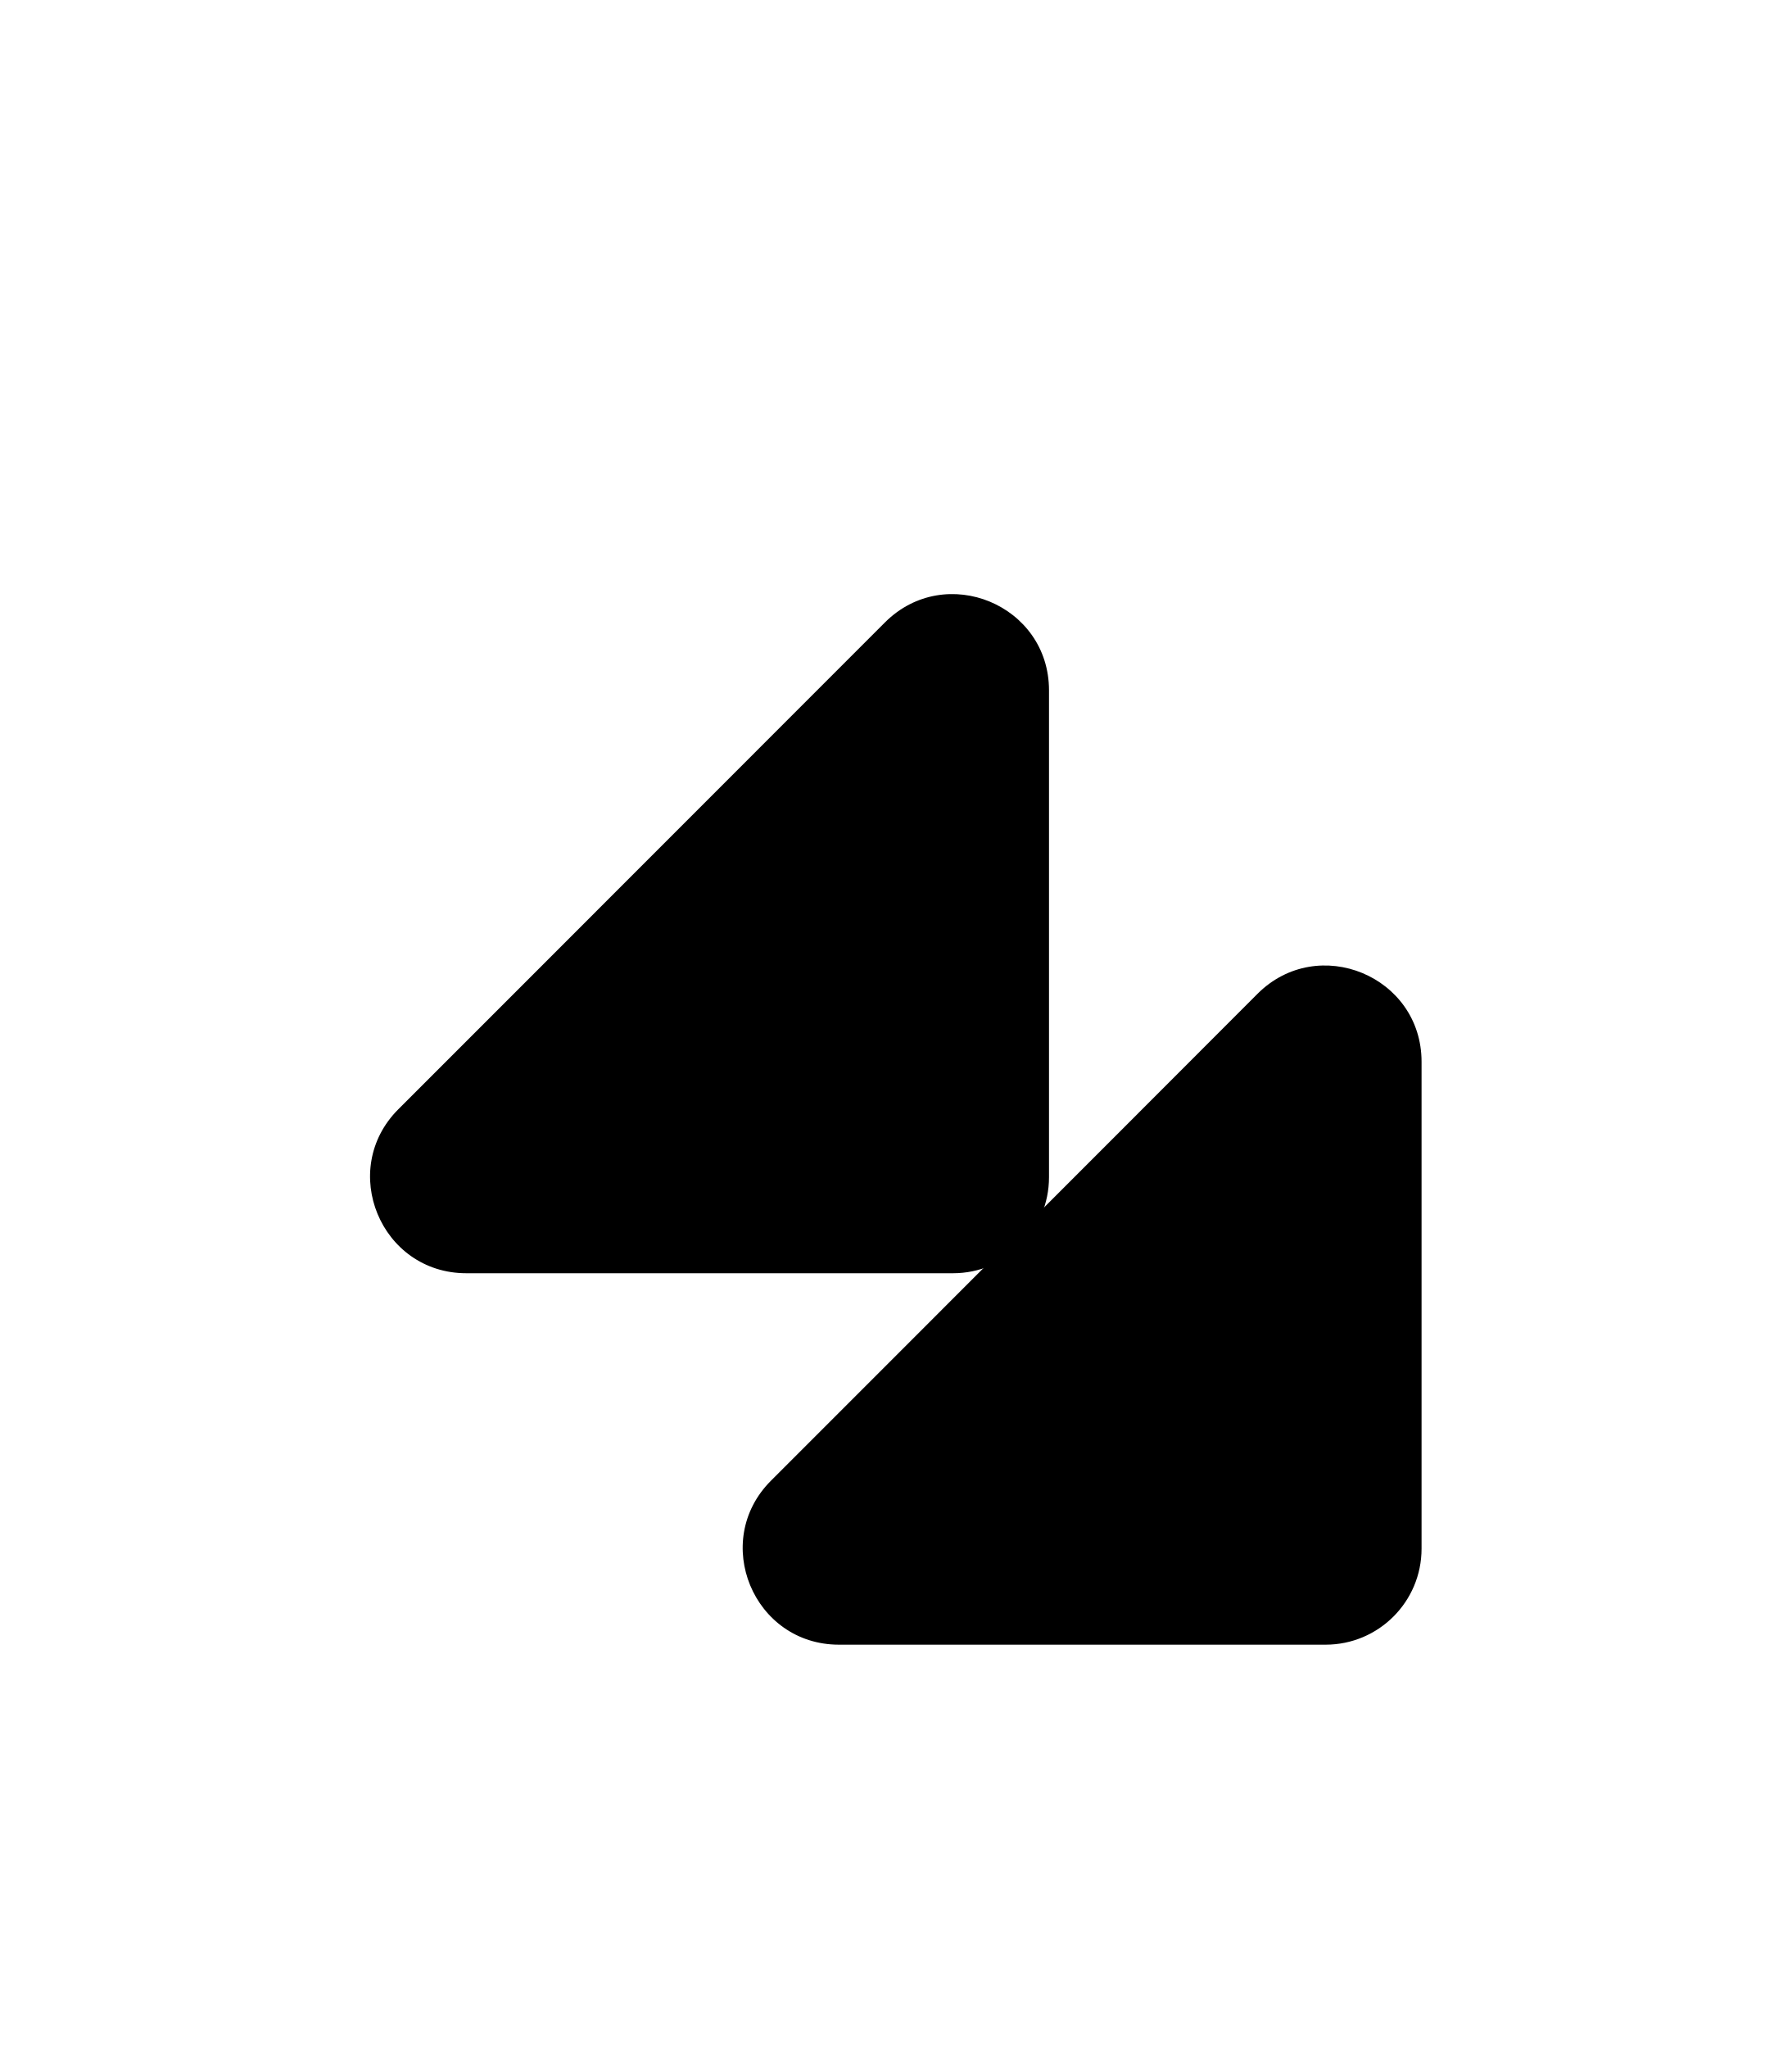
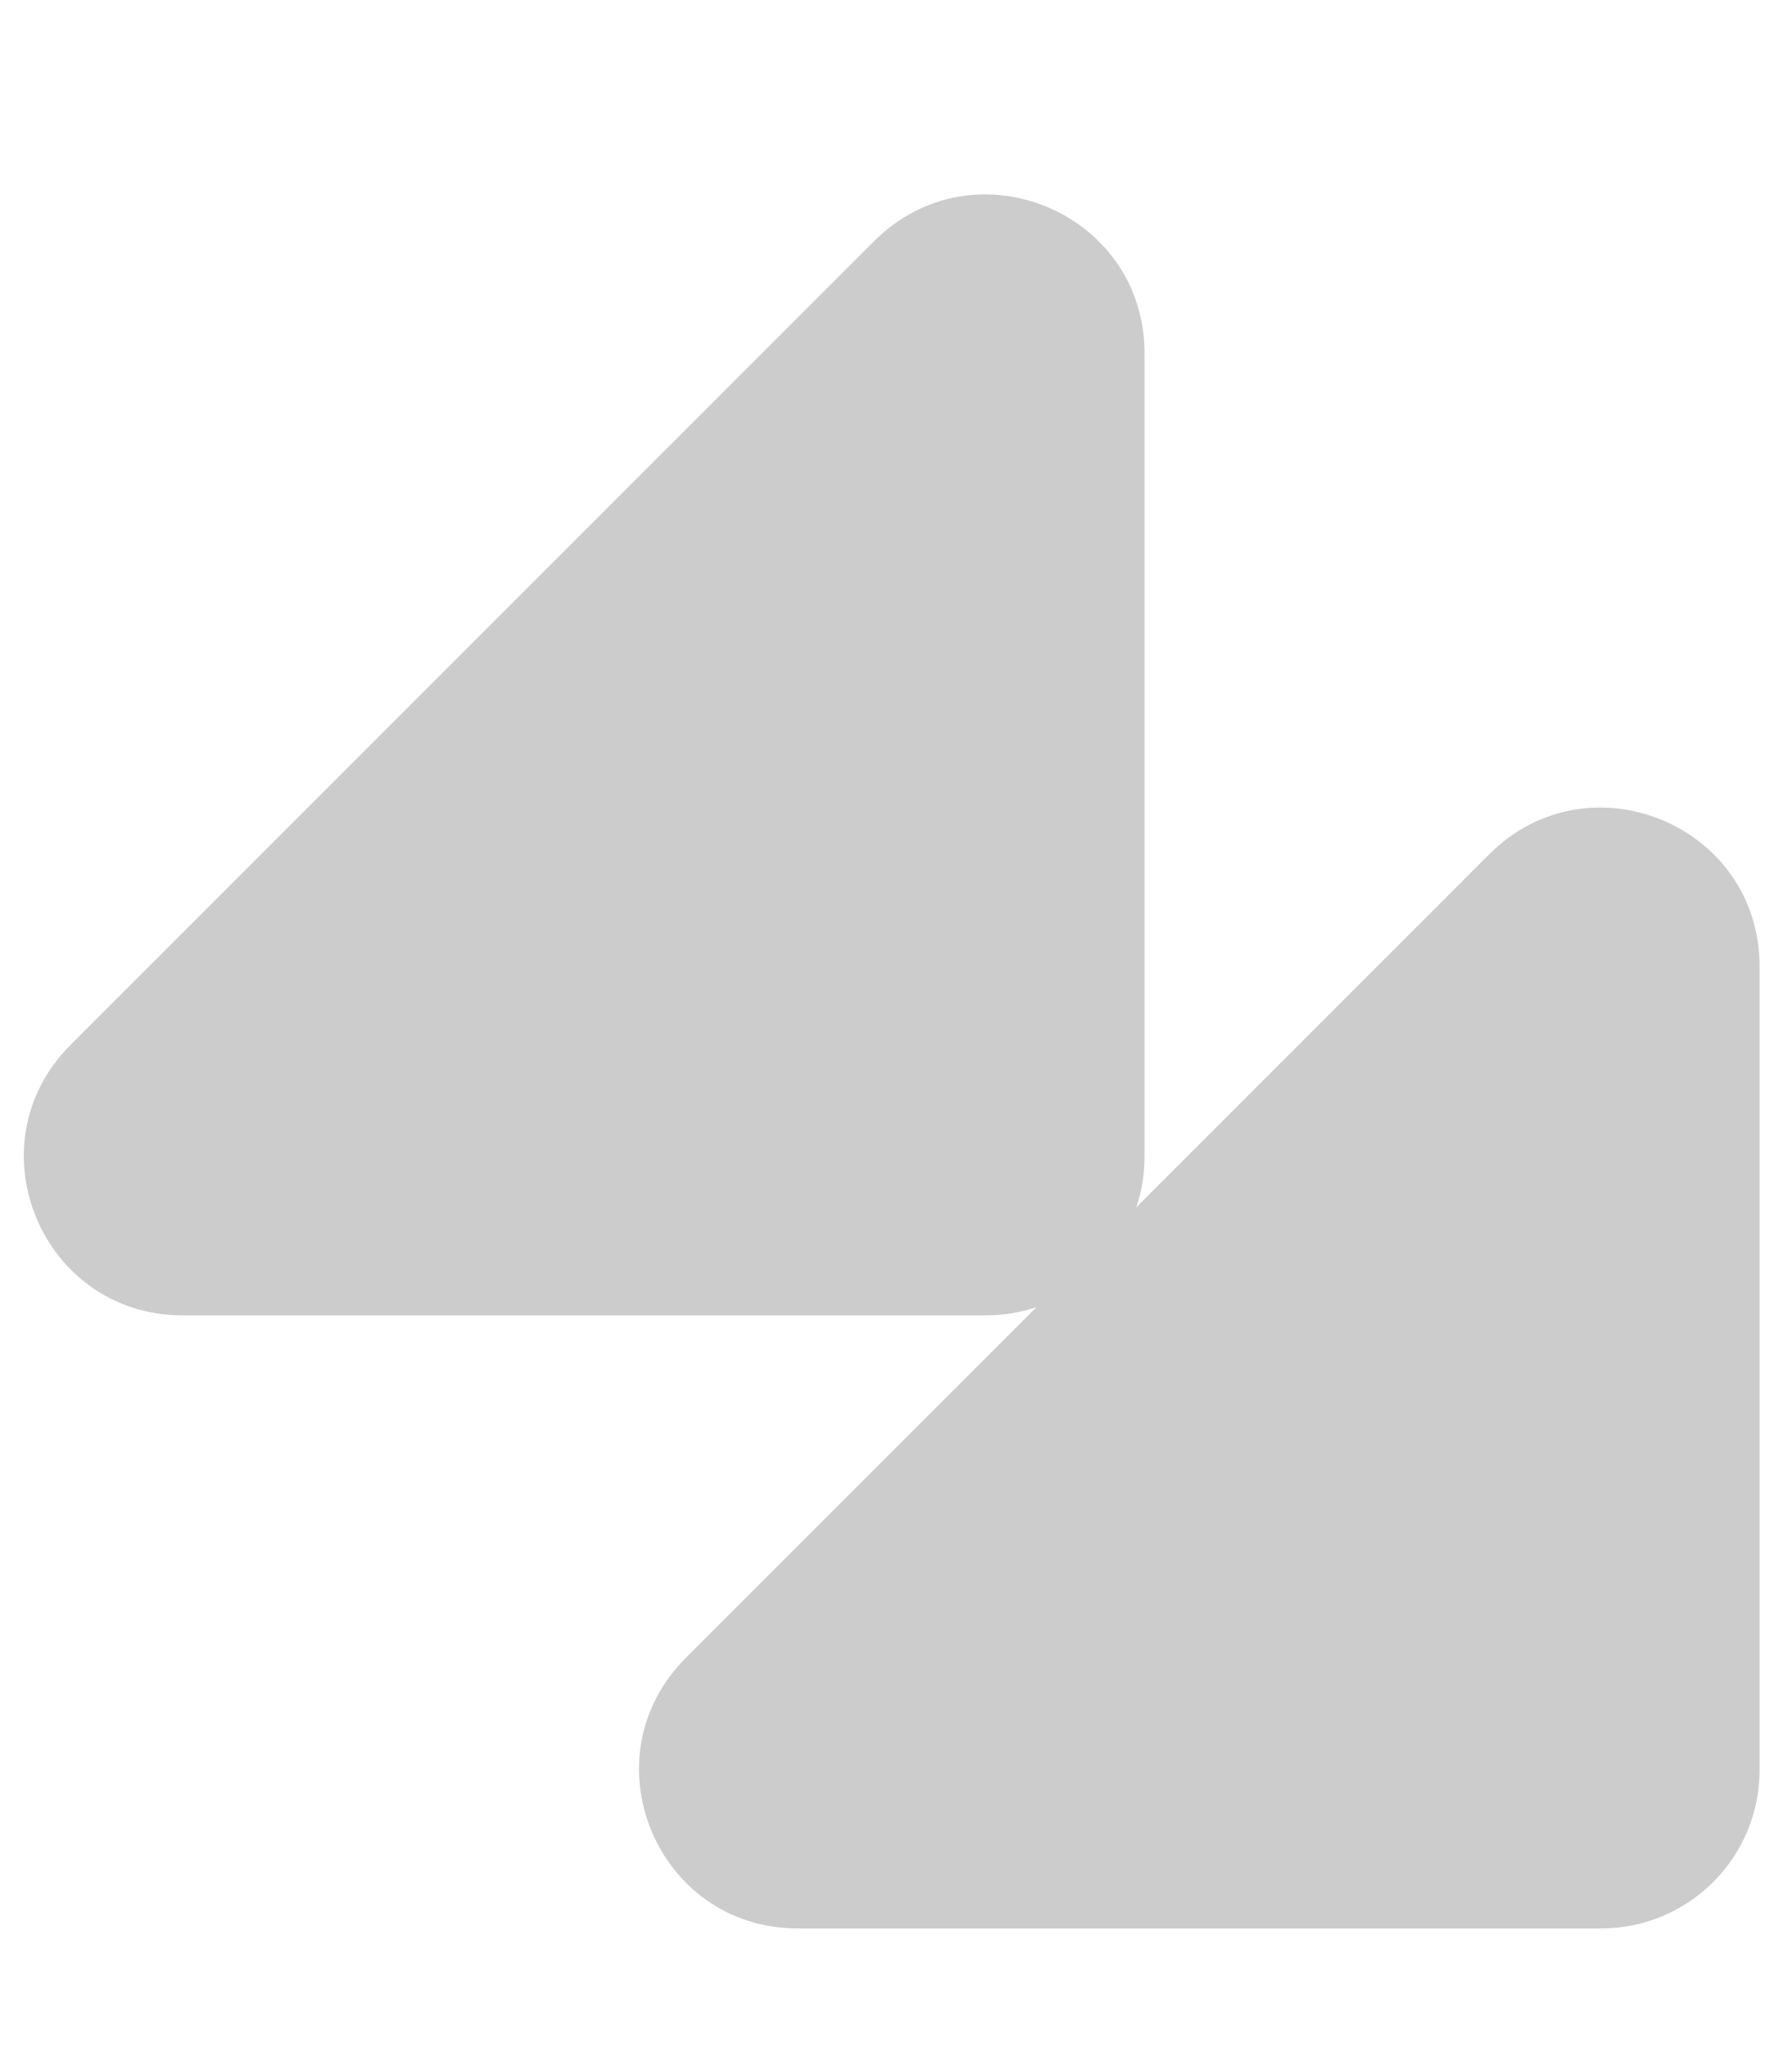
<svg xmlns="http://www.w3.org/2000/svg" id="Layer_1" data-name="Layer 1" viewBox="0 0 448 512">
-   <path d="M132.18,244.74,99.61,277.31c-15.12,15.12-4.41,41,17,41h121.7a24,24,0,0,0,24-24V172.58c0-21.38-25.85-32.09-41-17l-32.56,32.57" />
-   <path d="M225.36,337.6l-32.57,32.57c-15.12,15.11-4.41,41,17,41H331.47a24,24,0,0,0,24-24V265.43c0-21.38-25.85-32.09-41-17L281.93,281" />
+   <defs>
+     <style>.cls-1{fill:#ccc;}</style>
+   </defs>
+   <path class="cls-1" d="M71.42,207.44,17.66,261.2c-25,25-7.28,67.63,28,67.64H246.58a39.62,39.62,0,0,0,39.62-39.62V88.31c0-35.29-42.68-53-67.64-28L164.8,114.06" />
+   <path class="cls-1" d="M225.25,360.72l-53.76,53.76c-25,25-7.29,67.63,28,67.63H400.41A39.61,39.61,0,0,0,440,442.49V241.59c0-35.3-42.67-53-67.63-28l-53.76,53.77" />
</svg>
